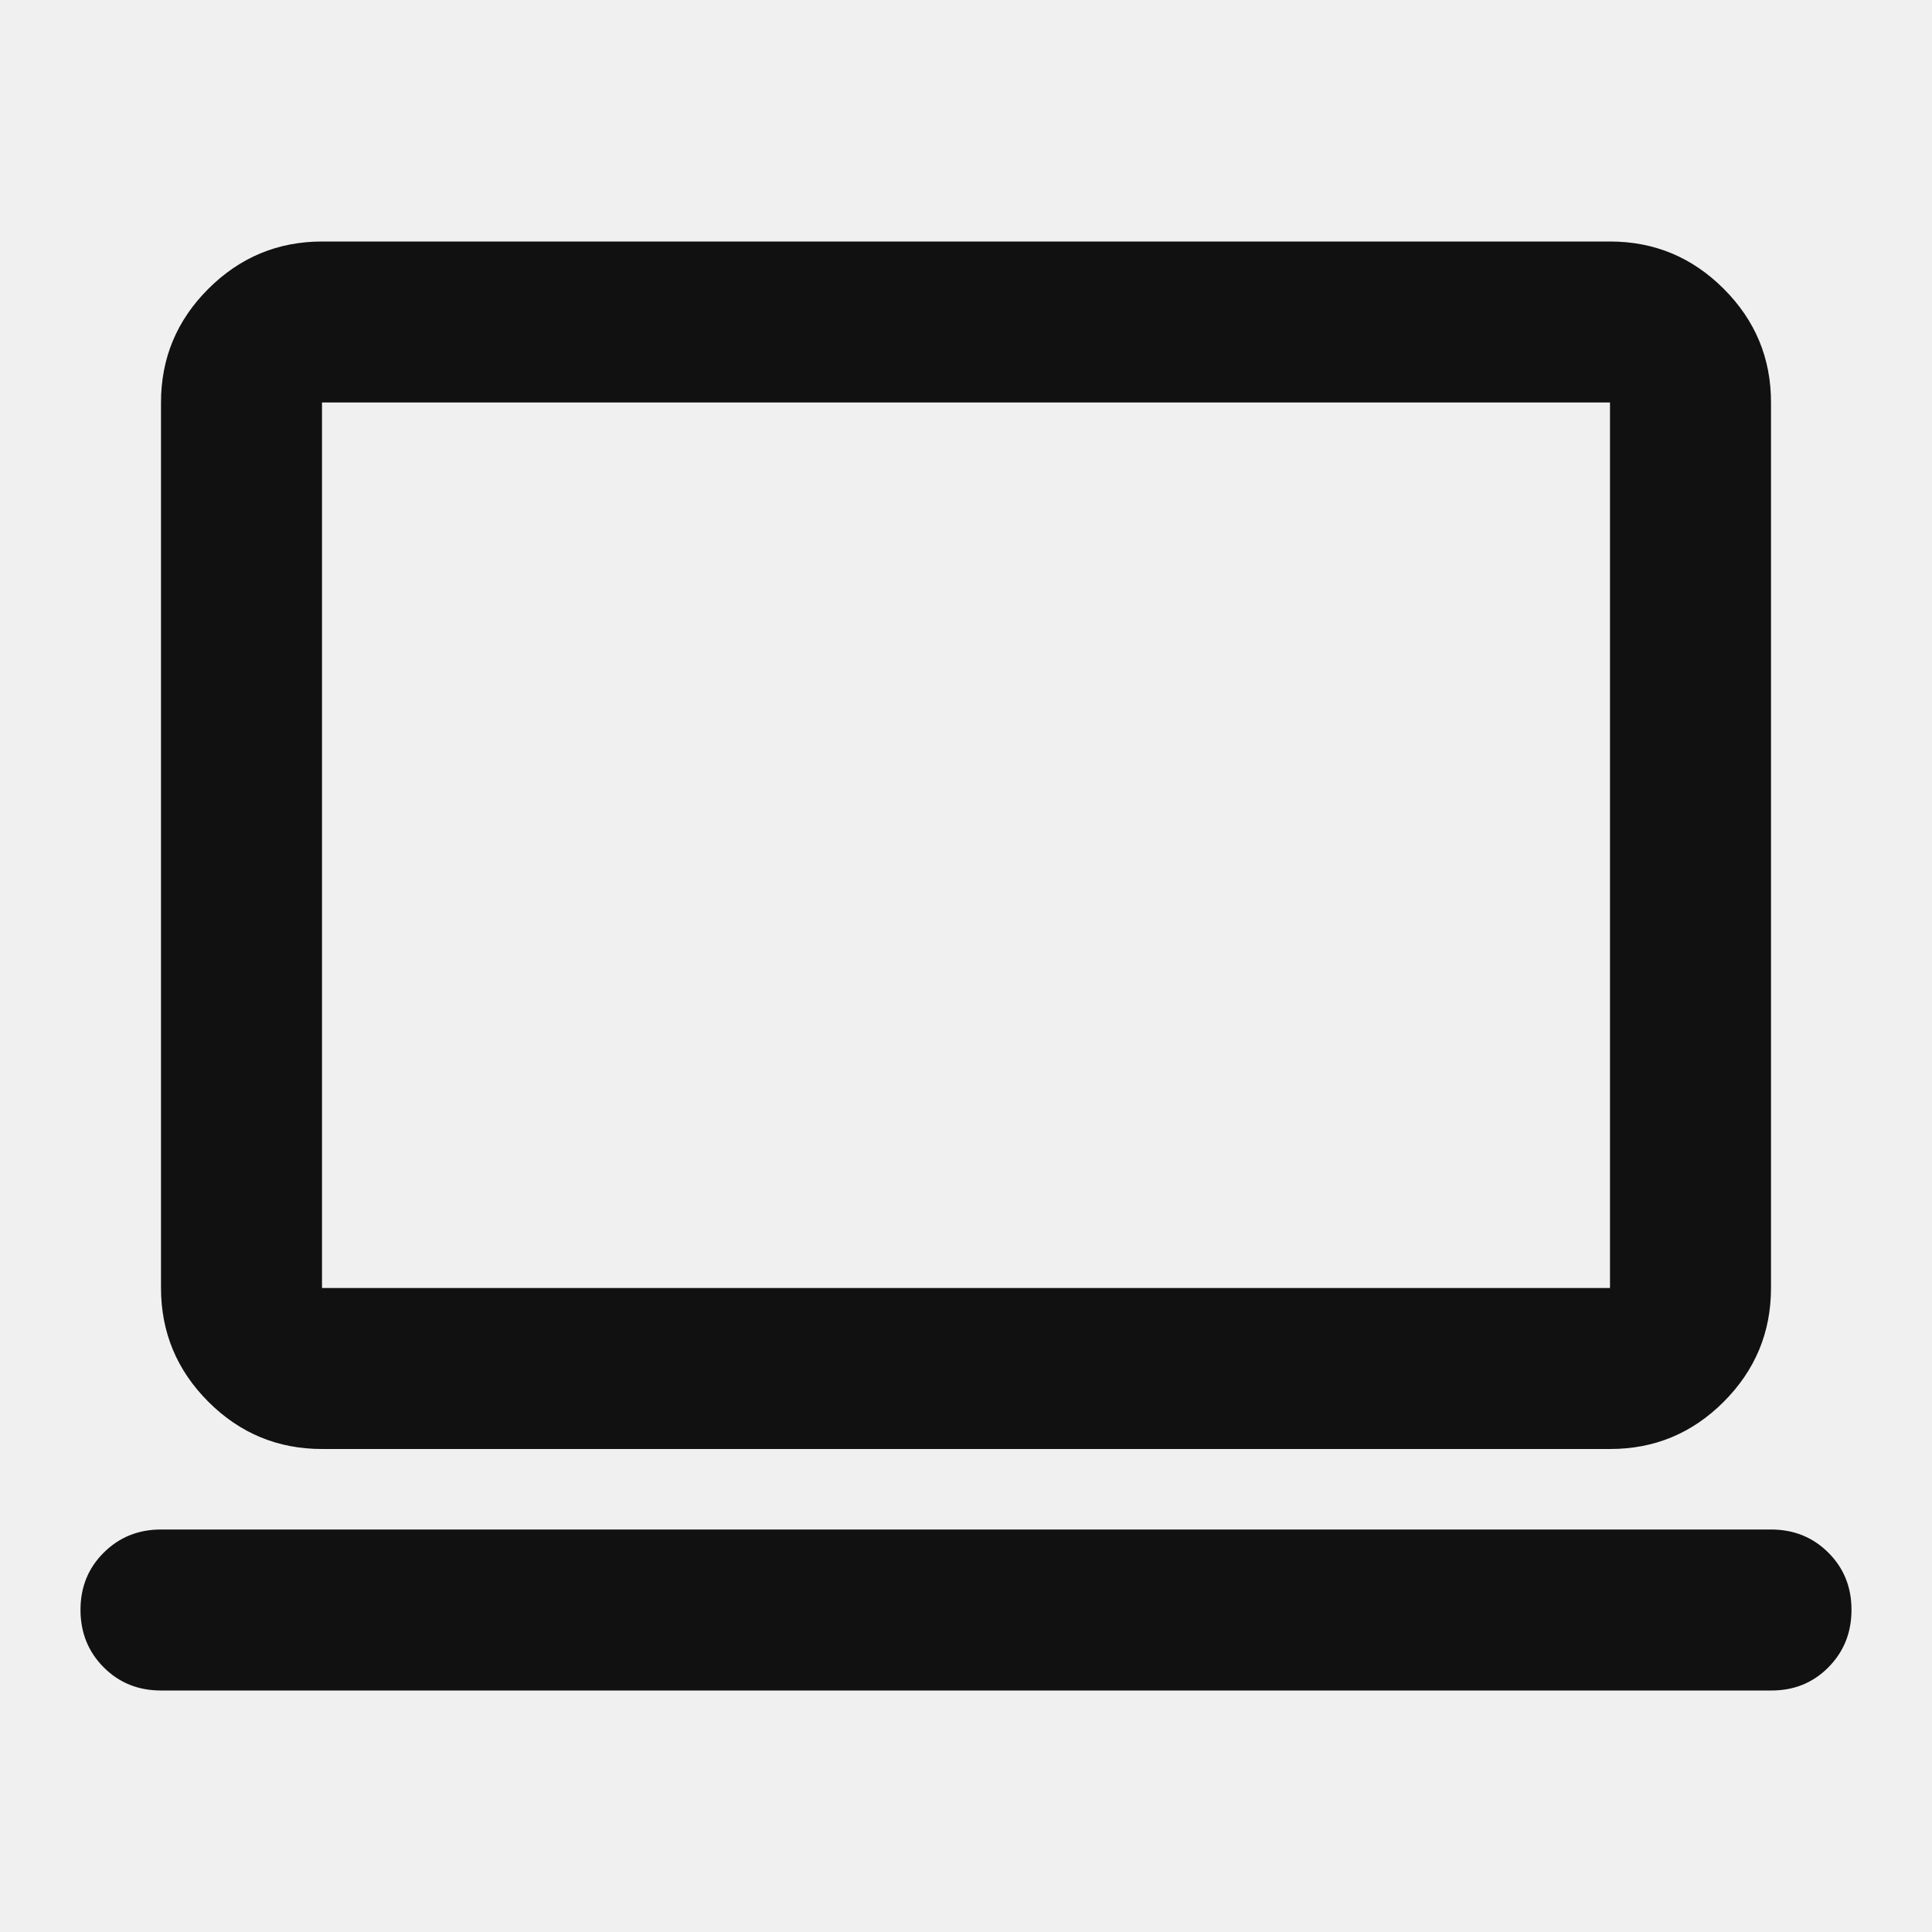
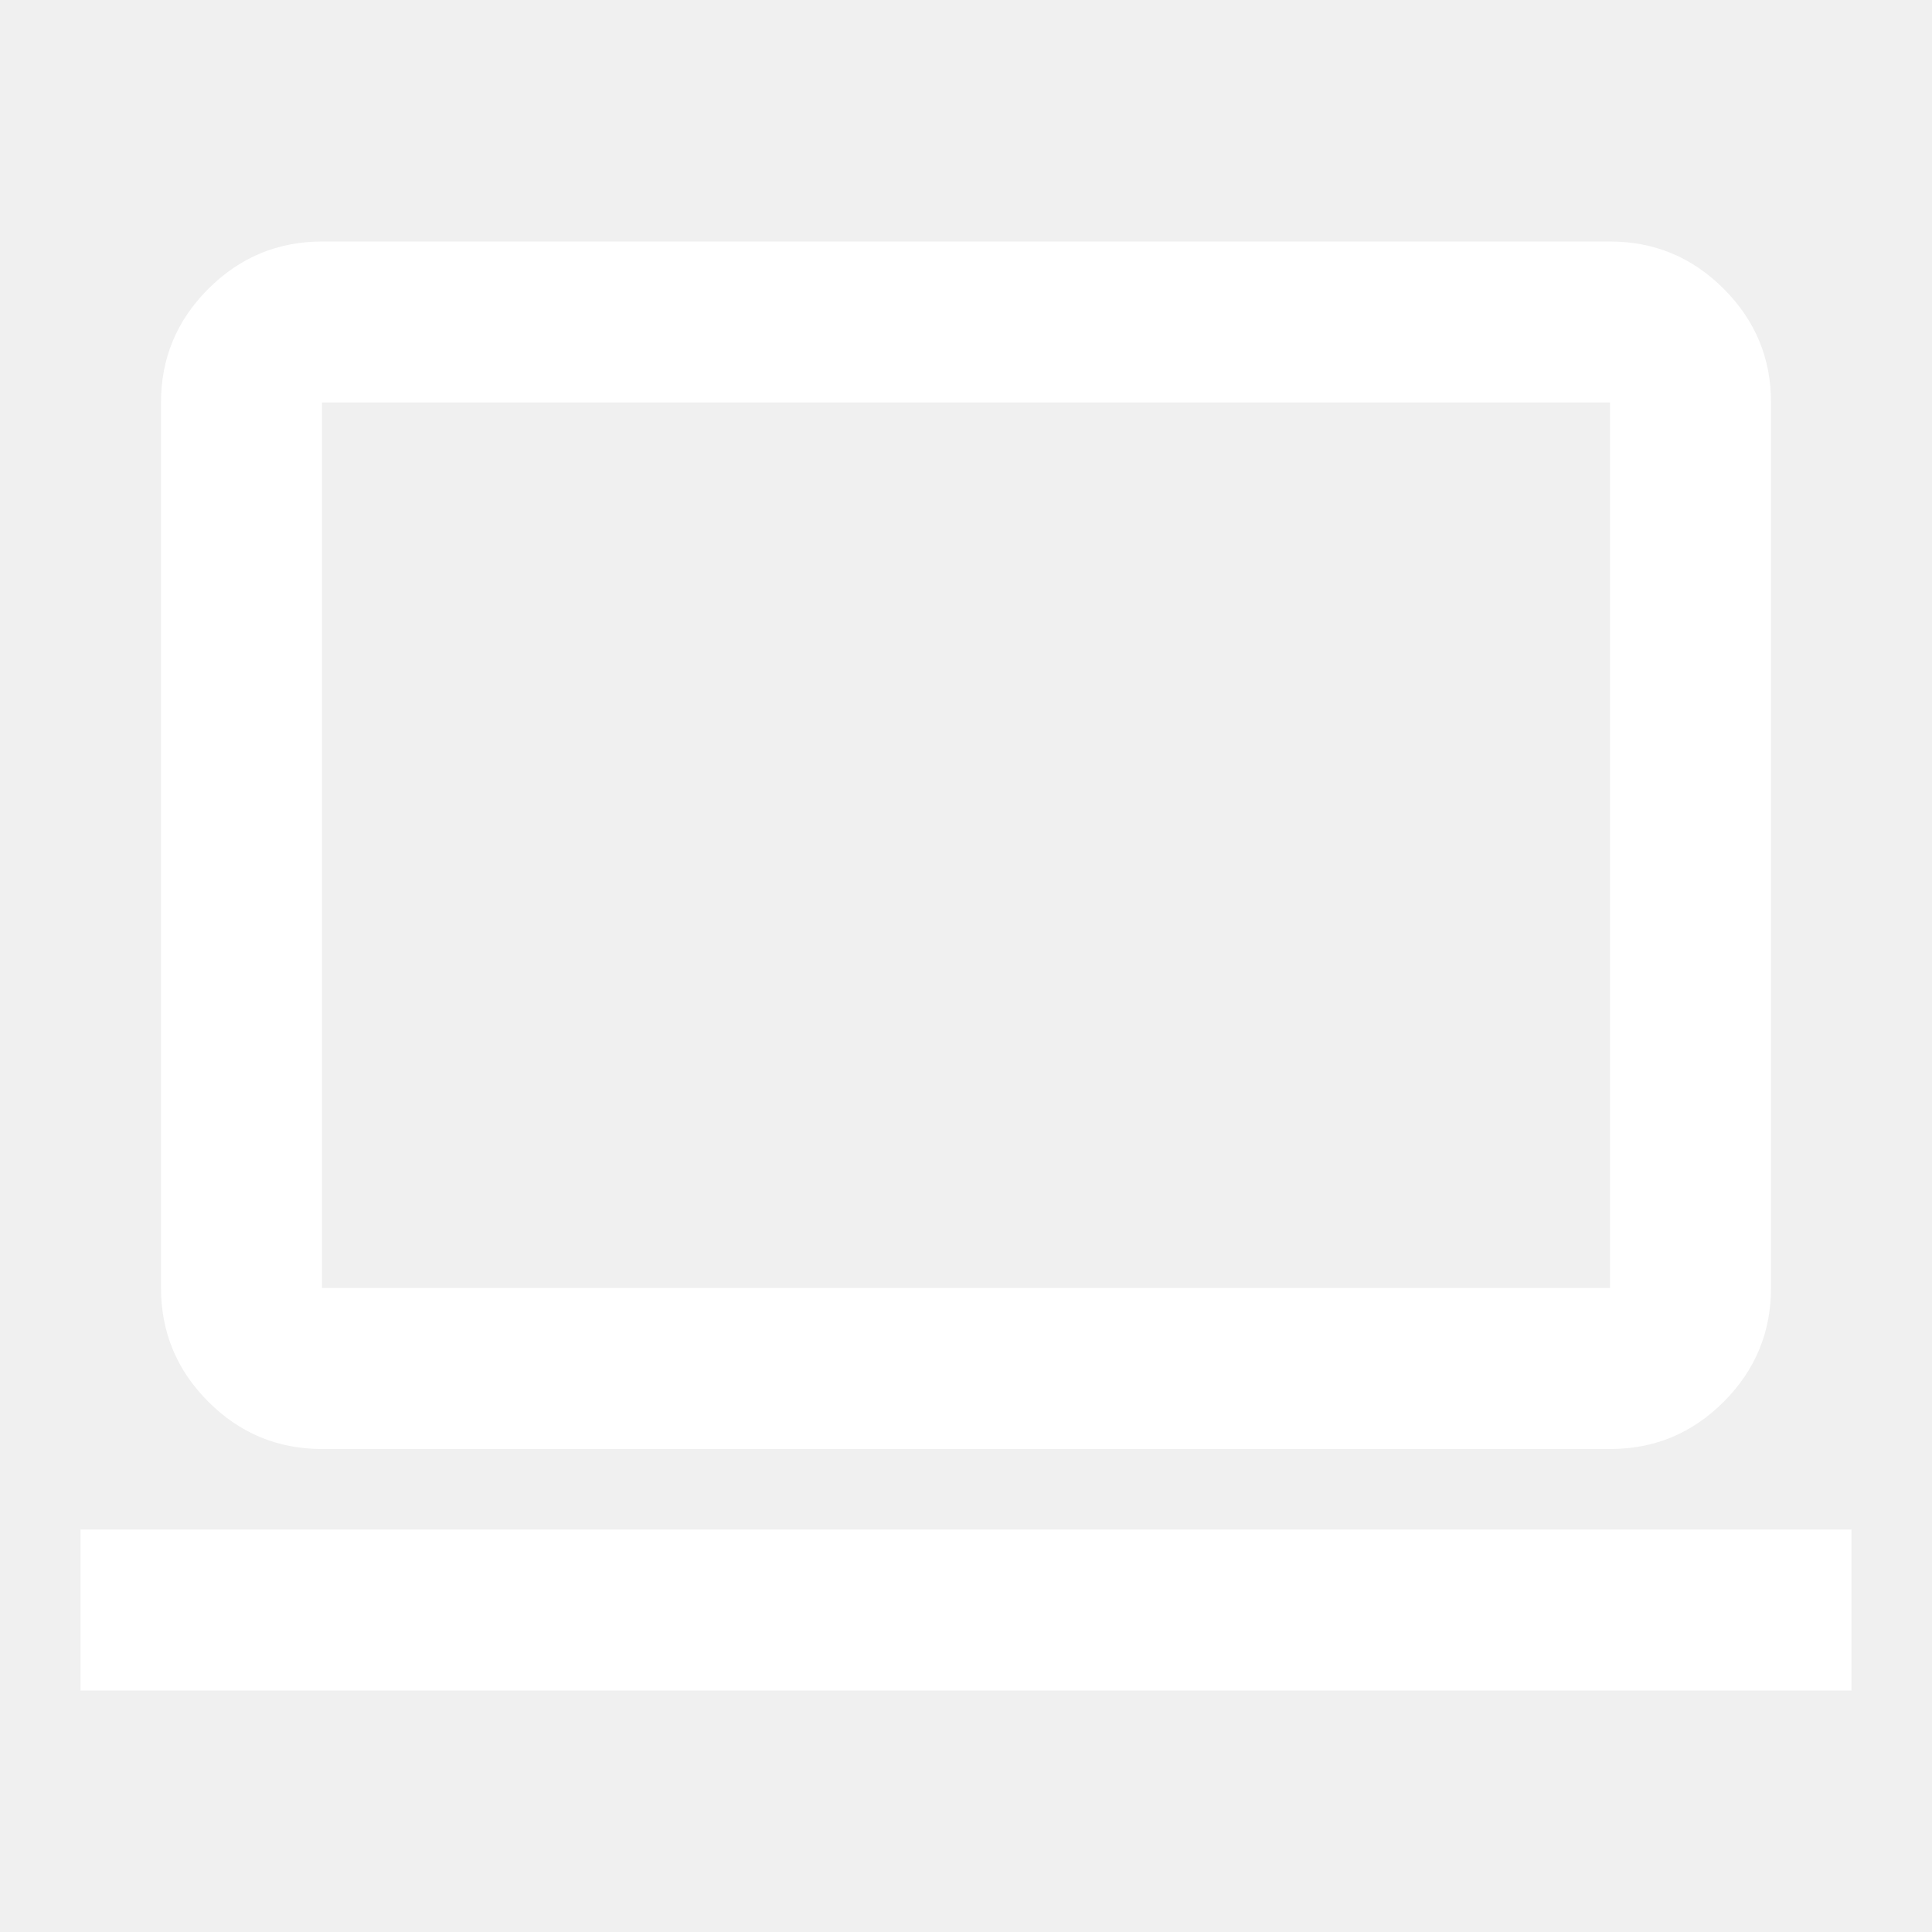
<svg xmlns="http://www.w3.org/2000/svg" width="24" height="24" viewBox="0 0 24 24">
-   <path fill="#111" d="M2 21q-.425 0-.712-.288T1 20t.288-.712T2 19h20q.425 0 .713.288T23 20t-.288.713T22 21zm2-3q-.825 0-1.412-.587T2 16V5q0-.825.588-1.412T4 3h16q.825 0 1.413.588T22 5v11q0 .825-.587 1.413T20 18zm0-2h16V5H4zm0 0V5z" />
+   <path fill="#fff" d="M1 21v-2h22v2zm3-3q-.825 0-1.412-.587T2 16V5q0-.825.588-1.412T4 3h16q.825 0 1.413.588T22 5v11q0 .825-.587 1.413T20 18zm0-2h16V5H4zm0 0V5z" />
</svg>
